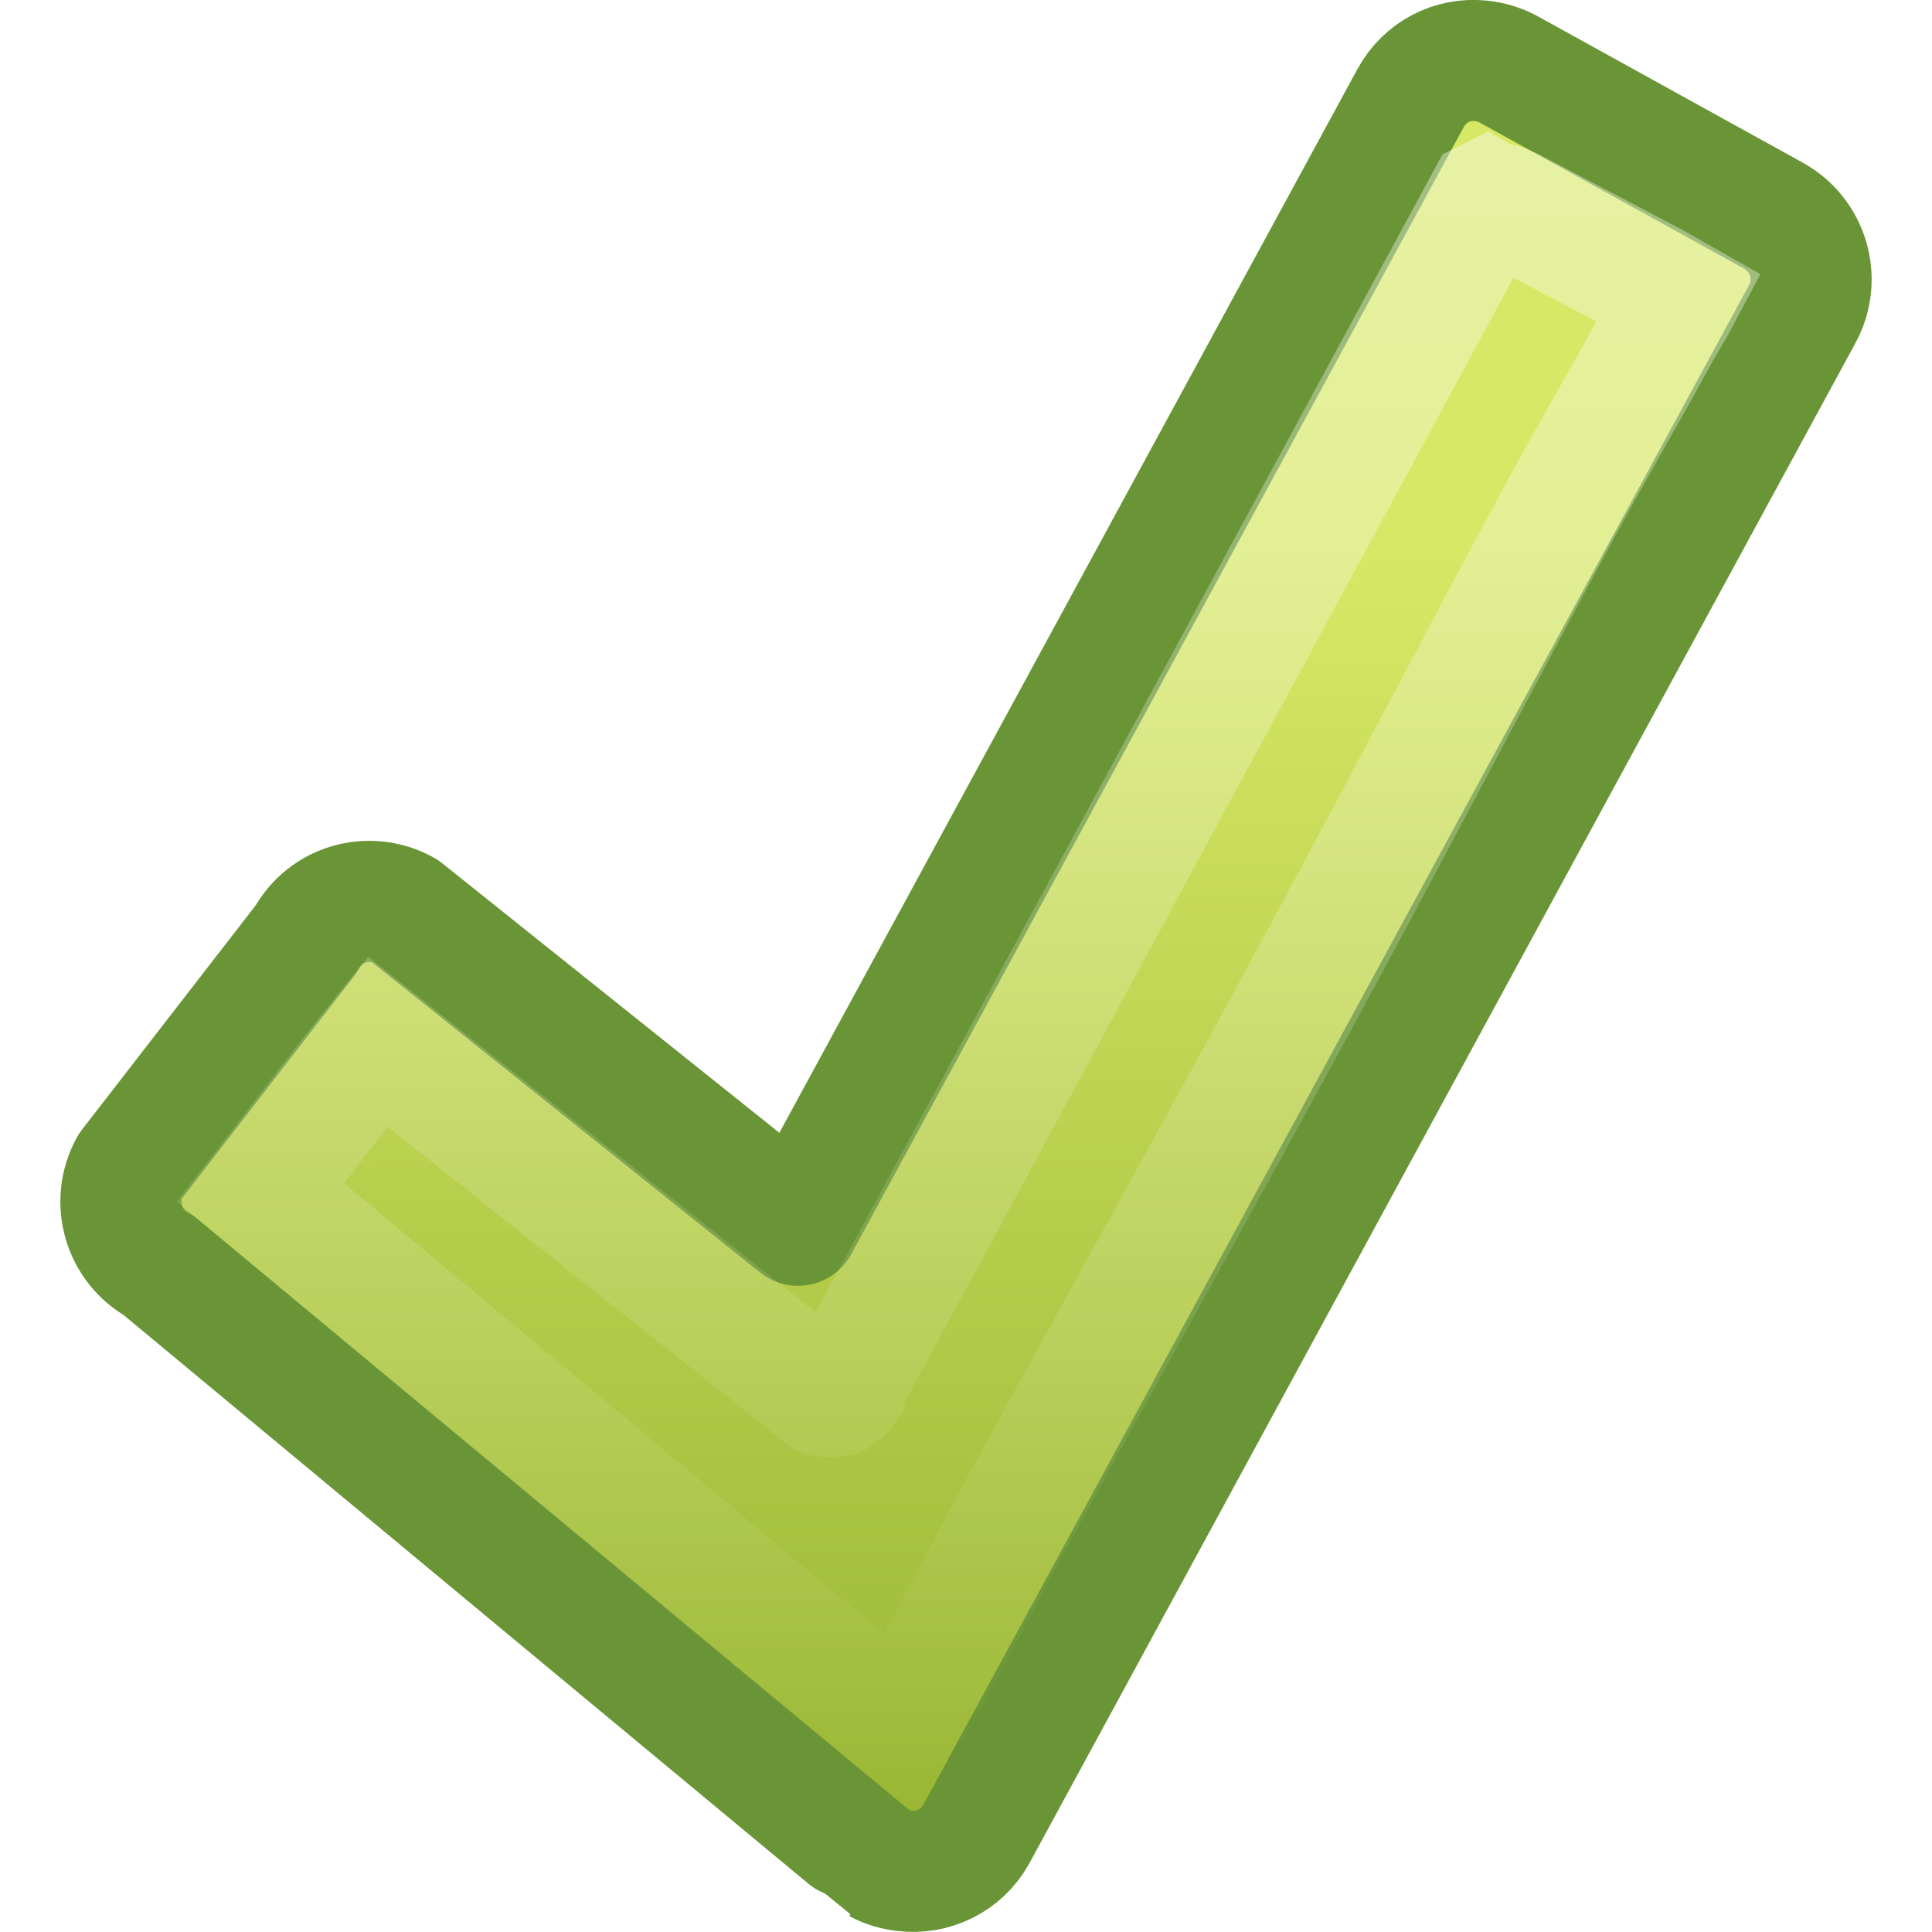
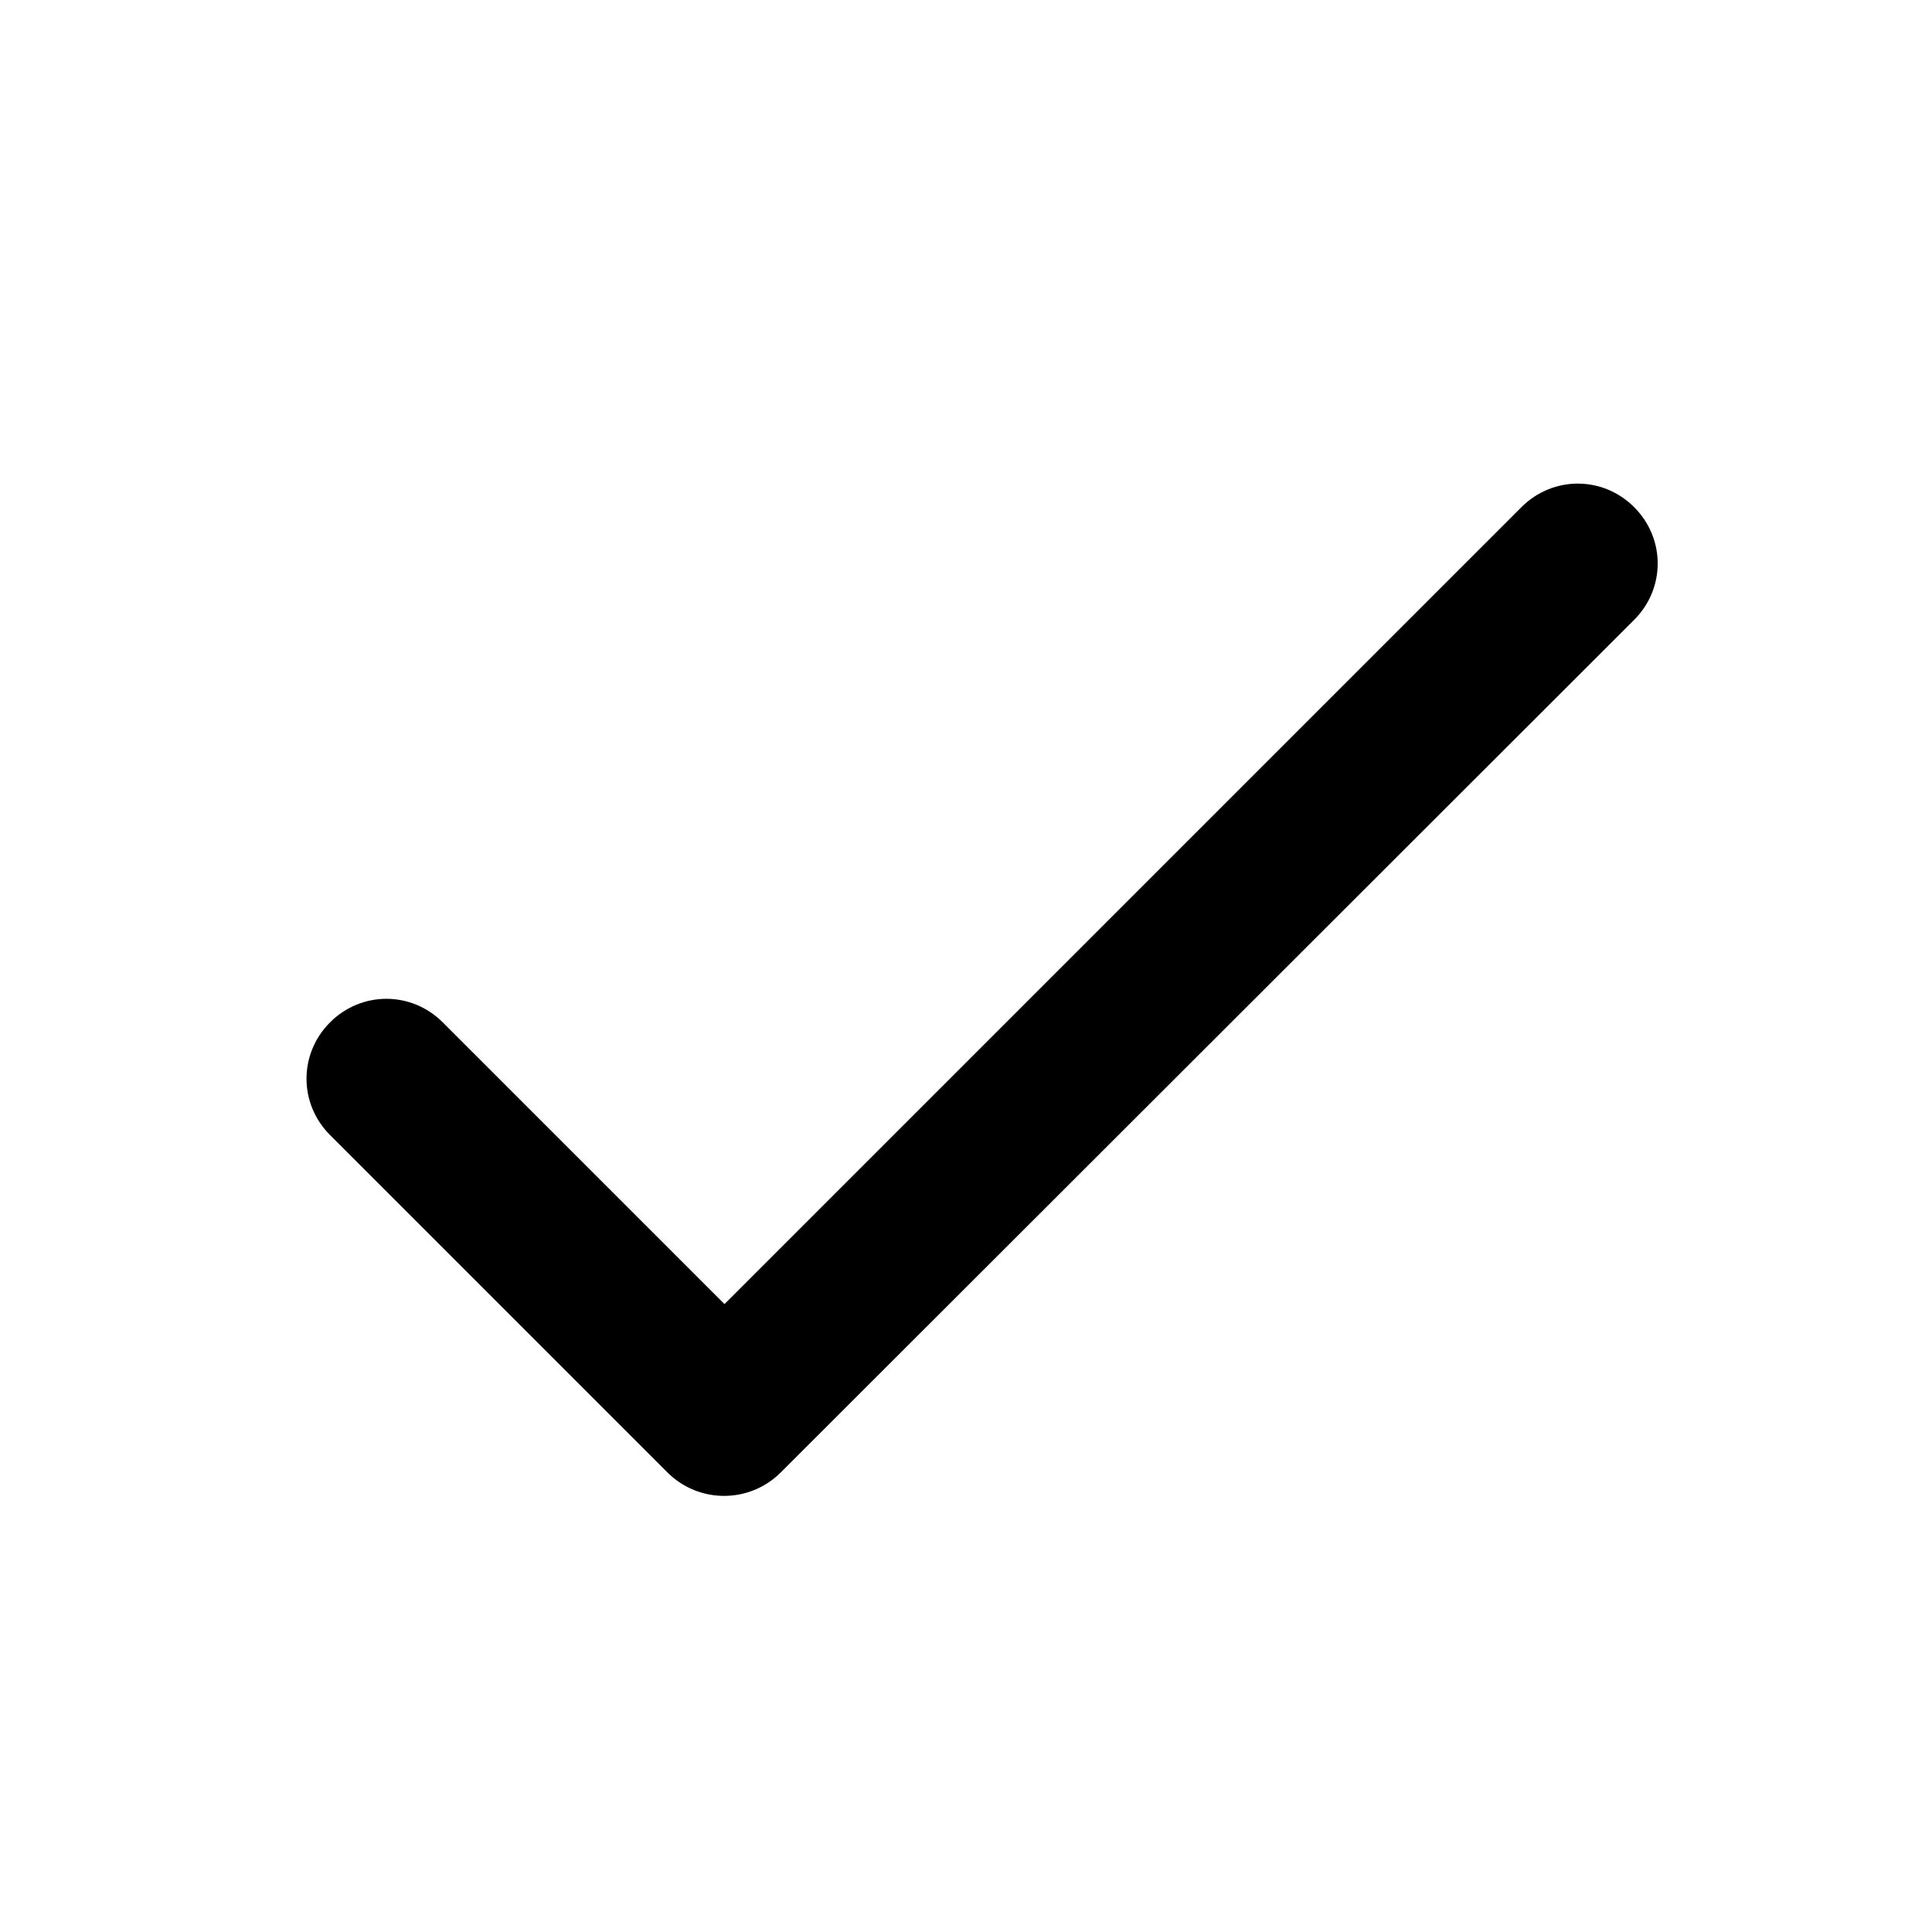
- <svg xmlns="http://www.w3.org/2000/svg" id="svg2395" height="16" width="16" version="1.1">
-   <defs id="defs2397">
-     <linearGradient id="linearGradient2427" y2="31.138" gradientUnits="userSpaceOnUse" x2="-93.088" gradientTransform="matrix(.42104 -.10139 .1008 .4235 44.055 -5.0894)" y1="2.069" x1="-86.129">
-       <stop id="stop2266" style="stop-color:#d7e866" offset="0" />
-       <stop id="stop2268" style="stop-color:#8cab2a" offset="1" />
-     </linearGradient>
-     <linearGradient id="linearGradient2431" y2="39.78" gradientUnits="userSpaceOnUse" x2="20.494" gradientTransform="matrix(.41388 0 0 .41629 -1.7222 -1.7776)" y1="7.044" x1="20.494">
-       <stop id="stop3402" style="stop-color:#fff" offset="0" />
-       <stop id="stop3404" style="stop-color:#fff;stop-opacity:0" offset="1" />
-     </linearGradient>
-   </defs>
-   <g id="layer1">
-     <path id="path1542" style="stroke-linejoin:round;stroke:#699536;stroke-linecap:round;stroke-width:1.003;fill:url(#linearGradient2427)" d="m12.262 0.504c-0.232-0.024-0.462 0.09-0.581 0.31l-5.072 9.333-3.261-2.607c-0.29-0.16-0.653-0.057-0.811 0.235l-1.462 1.888c-0.159 0.292-0.052 0.656 0.238 0.816 0 0 5.953 4.946 5.961 4.949 0.068 0.037 0.139 0.056 0.212 0.065 0.236 0.03 0.478-0.082 0.6-0.305l6.839-12.586c0.159-0.292 0.052-0.656-0.238-0.816l-2.194-1.212c-0.073-0.04-0.153-0.062-0.23-0.07z" />
-     <path id="path2429" style="opacity:.4;stroke:url(#linearGradient2431);stroke-linecap:round;stroke-width:1.003;fill:none" d="m12.312 1.656-5.312 9.813a0.15 0.15 0 0 1 0 0.031 0.15 0.15 0 0 1 -0.031 0.031 0.15 0.15 0 0 1 -0.031 0 0.15 0.15 0 0 1 -0.031 0.031 0.15 0.15 0 0 1 -0.031 0 0.15 0.15 0 0 1 -0.031 0 0.15 0.15 0 0 1 -0.031 -0.031 0.15 0.15 0 0 1 -0.031 0l-3.656-2.906c-0.324 0.402-0.601 0.778-0.969 1.25 0.112 0.093 1.303 1.09 2.625 2.188 0.691 0.574 1.381 1.157 1.906 1.594 0.262 0.218 0.499 0.4 0.656 0.531 0.05 0.042 0.088 0.063 0.125 0.094 0.053-0.094 0.109-0.181 0.25-0.438 0.192-0.35 0.44-0.837 0.75-1.406 0.621-1.139 1.444-2.61 2.25-4.094 0.806-1.483 1.581-2.975 2.188-4.094 0.303-0.559 0.569-1.009 0.75-1.344 0.142-0.262 0.211-0.364 0.25-0.438-0.055-0.031-0.1-0.061-0.218-0.125-0.172-0.092-0.379-0.2-0.594-0.313-0.215-0.113-0.432-0.227-0.594-0.312-0.067-0.035-0.141-0.037-0.188-0.063z" />
-   </g>
+ <svg xmlns="http://www.w3.org/2000/svg" width="24" height="24" viewBox="0 0 24 24">
+   <path fill="none" d="M0 0h24v24H0V0z" />
+   <path d="M9 16.2l-3.5-3.5c-.39-.39-1.01-.39-1.4 0-.39.39-.39 1.01 0 1.4l4.19 4.19c.39.39 1.02.39 1.41 0L20.3 7.7c.39-.39.39-1.01 0-1.4-.39-.39-1.01-.39-1.4 0L9 16.2z" />
</svg>
